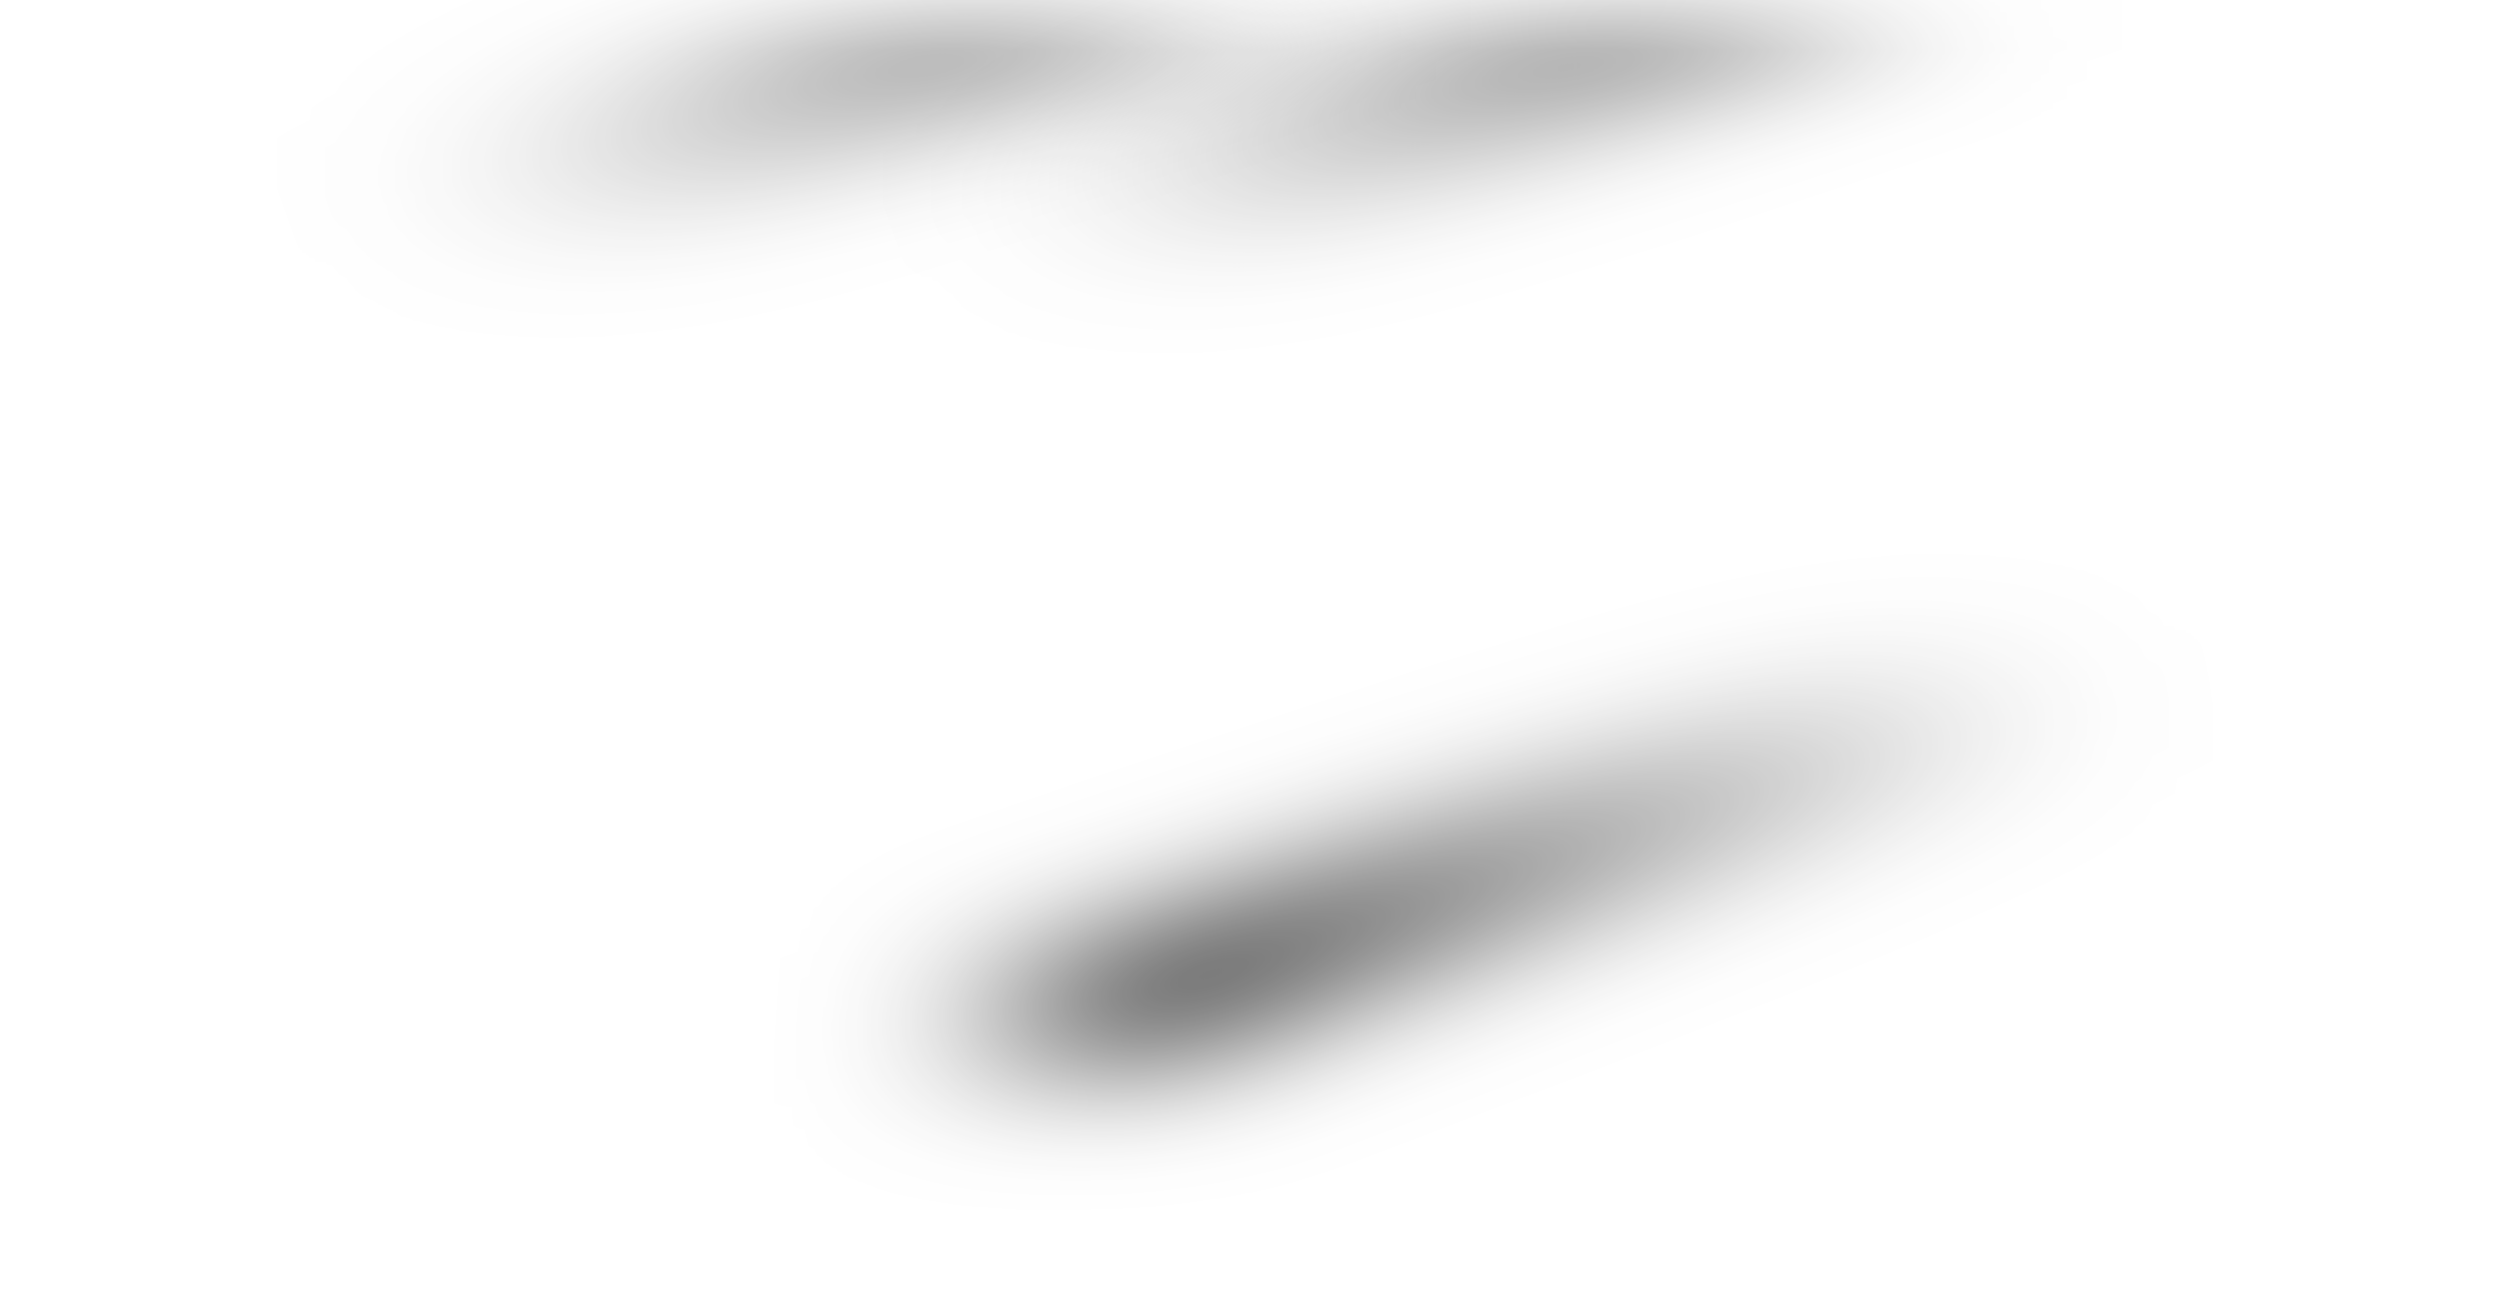
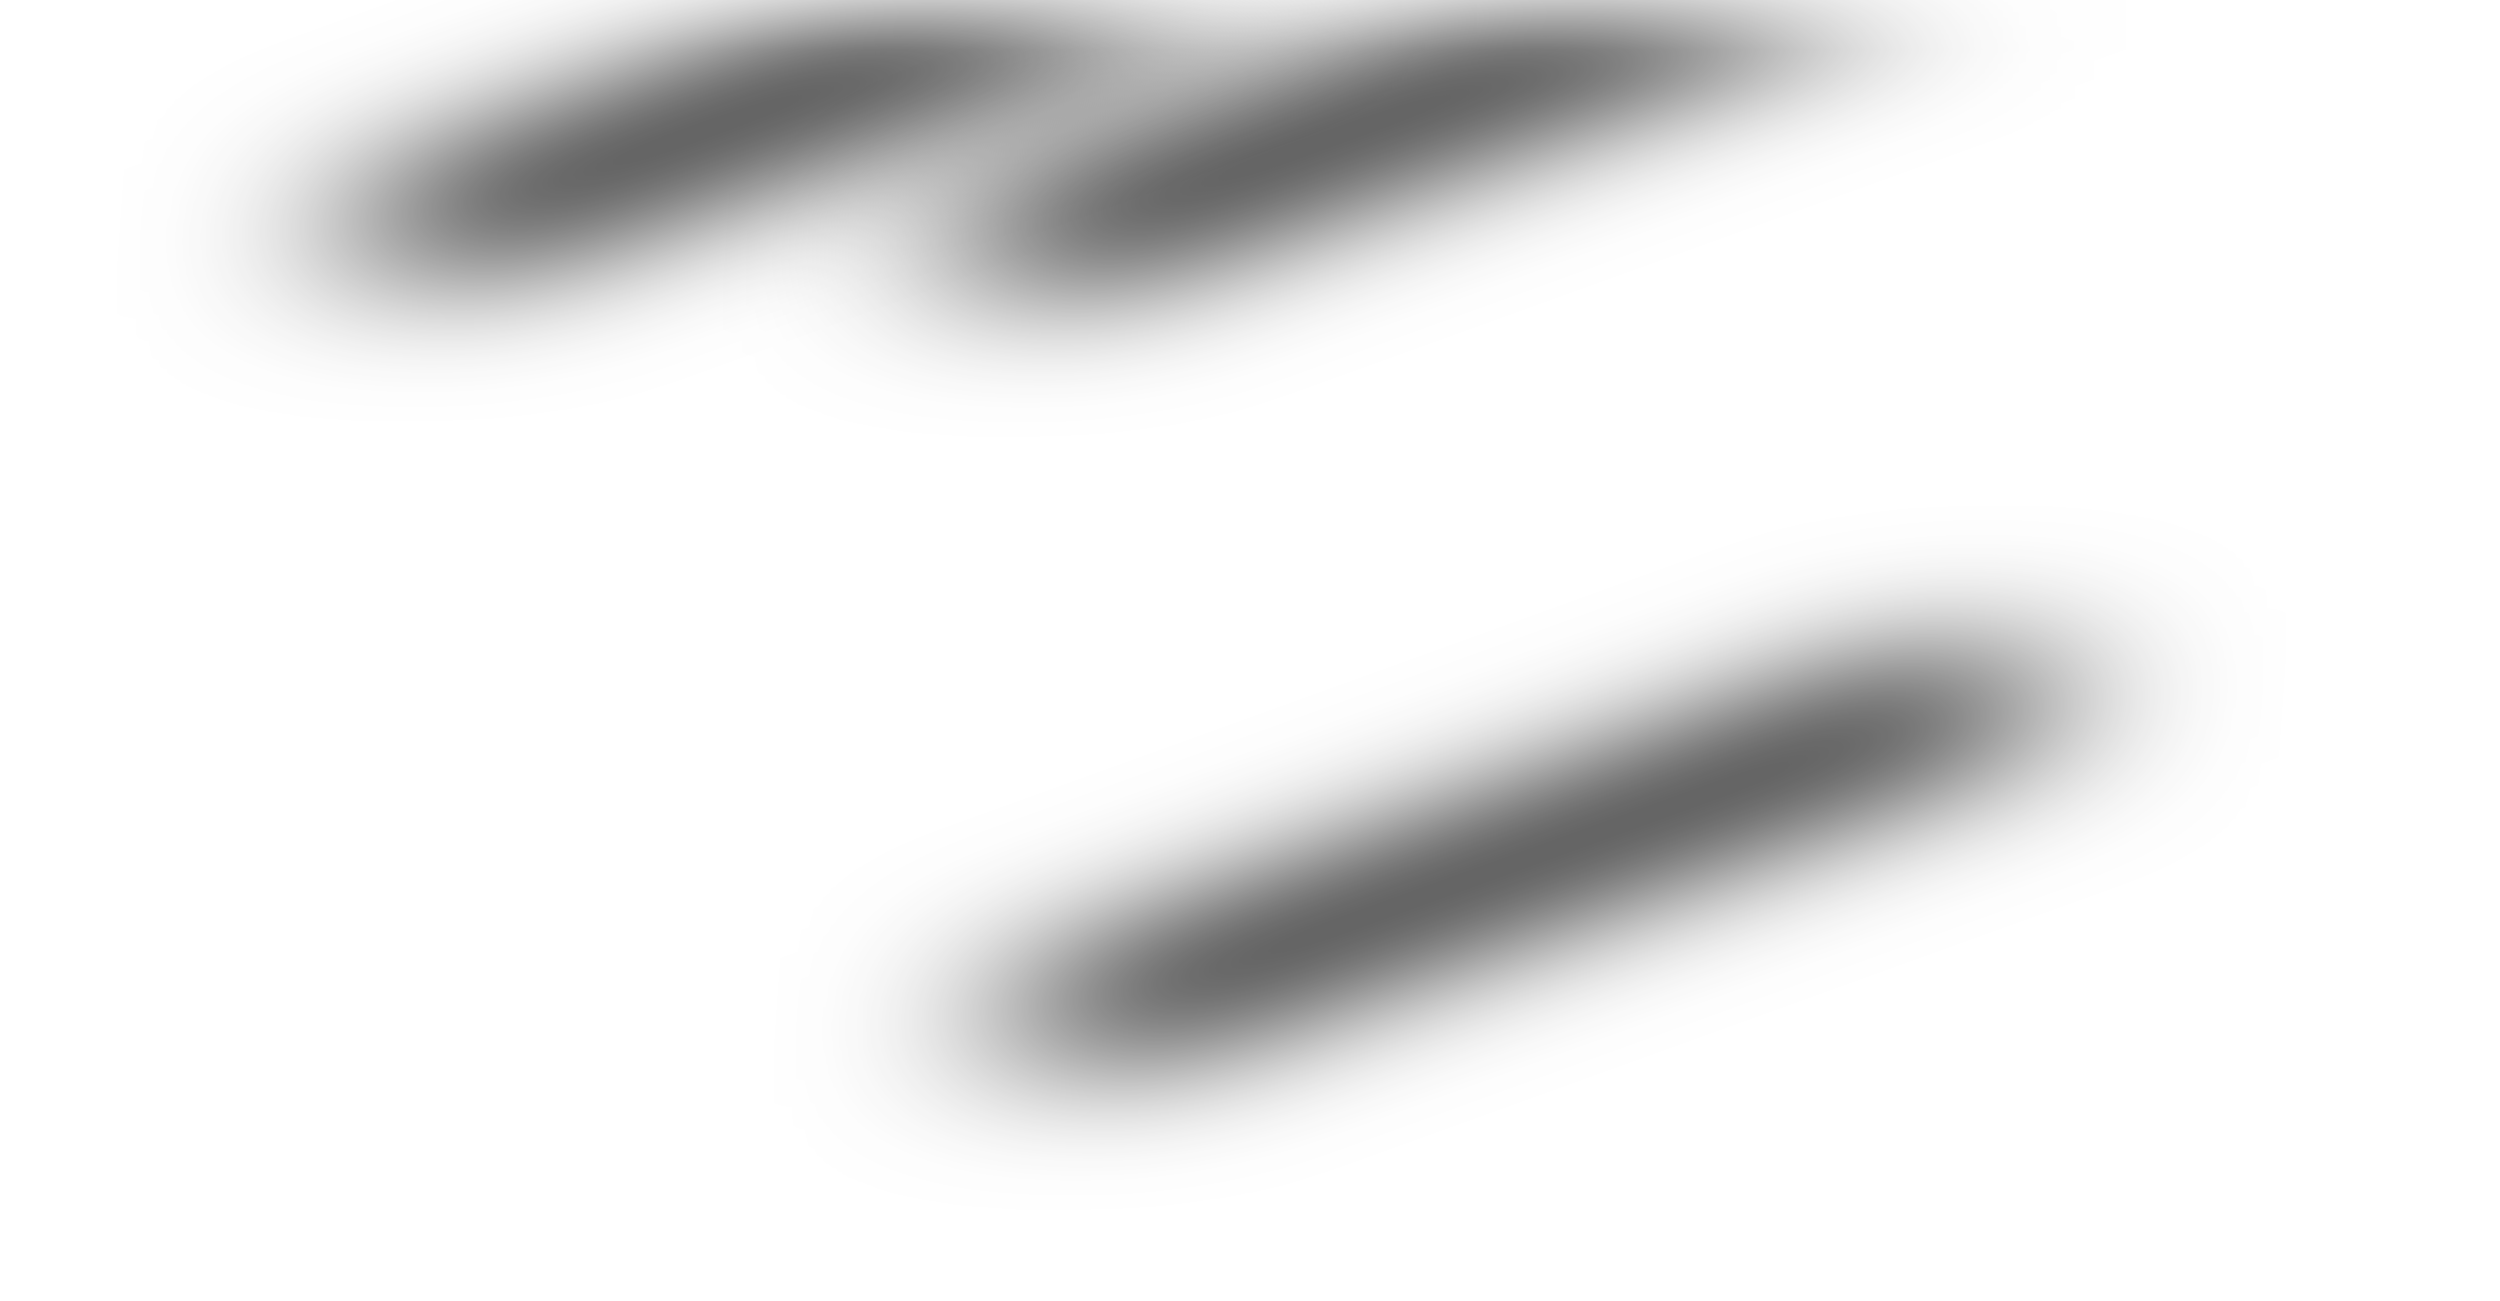
<svg xmlns="http://www.w3.org/2000/svg" width="1440" height="749">
  <defs>
    <linearGradient x1="100%" y1="37.276%" x2="9.488%" y2="37.276%" id="a">
      <stop stopColor="#6366F1" offset="0%" />
-       <stop stopColor="#6366F1" stop-opacity="0" offset="100%" />
+       <stop stopColor="#6366F1" stopOpacity="0" offset="100%" />
    </linearGradient>
    <linearGradient x1="100%" y1="37.276%" x2="9.488%" y2="37.276%" id="c">
      <stop stopColor="#14B8A6" offset="0%" />
-       <stop stopColor="#14B8A6" stop-opacity="0" offset="100%" />
+       <stop stopColor="#14B8A6" stopOpacity="0" offset="100%" />
    </linearGradient>
    <linearGradient x1="9.488%" y1="37.276%" x2="100%" y2="37.276%" id="e">
      <stop stopColor="#0EA5E9" offset="0%" />
-       <stop stopColor="#0EA5E9" stop-opacity="0" offset="100%" />
+       <stop stopColor="#0EA5E9" stopOpacity="0" offset="100%" />
    </linearGradient>
    <filter x="-23.7%" y="-185.4%" width="147.3%" height="470.7%" filterUnits="objectBoundingBox" id="b">
      <feGaussianBlur stdDeviation="50" in="SourceGraphic" />
    </filter>
    <filter x="-23.7%" y="-185.4%" width="147.3%" height="470.7%" filterUnits="objectBoundingBox" id="d">
      <feGaussianBlur stdDeviation="50" in="SourceGraphic" />
    </filter>
    <filter x="-23.7%" y="-185.4%" width="147.3%" height="470.7%" filterUnits="objectBoundingBox" id="f">
      <feGaussianBlur stdDeviation="50" in="SourceGraphic" />
    </filter>
  </defs>
  <g fill="none" fillRule="evenodd" opacity=".8">
    <path fill="url(#a)" filter="url(#b)" transform="rotate(-20 199.62 93.344)" d="M221.284 106.384 185.95 185.7l598.833 1.605 35.334-79.316z" />
    <path fill="url(#c)" filter="url(#d)" transform="rotate(-20 548.62 102.27)" d="m570.284 115.309-35.334 79.316 598.833 1.605 35.334-79.316z" />
    <path fill="url(#e)" filter="url(#f)" transform="rotate(-20 577.62 547.528)" d="m599.284 560.567-35.334 79.316 598.833 1.605 35.334-79.316z" />
  </g>
</svg>
